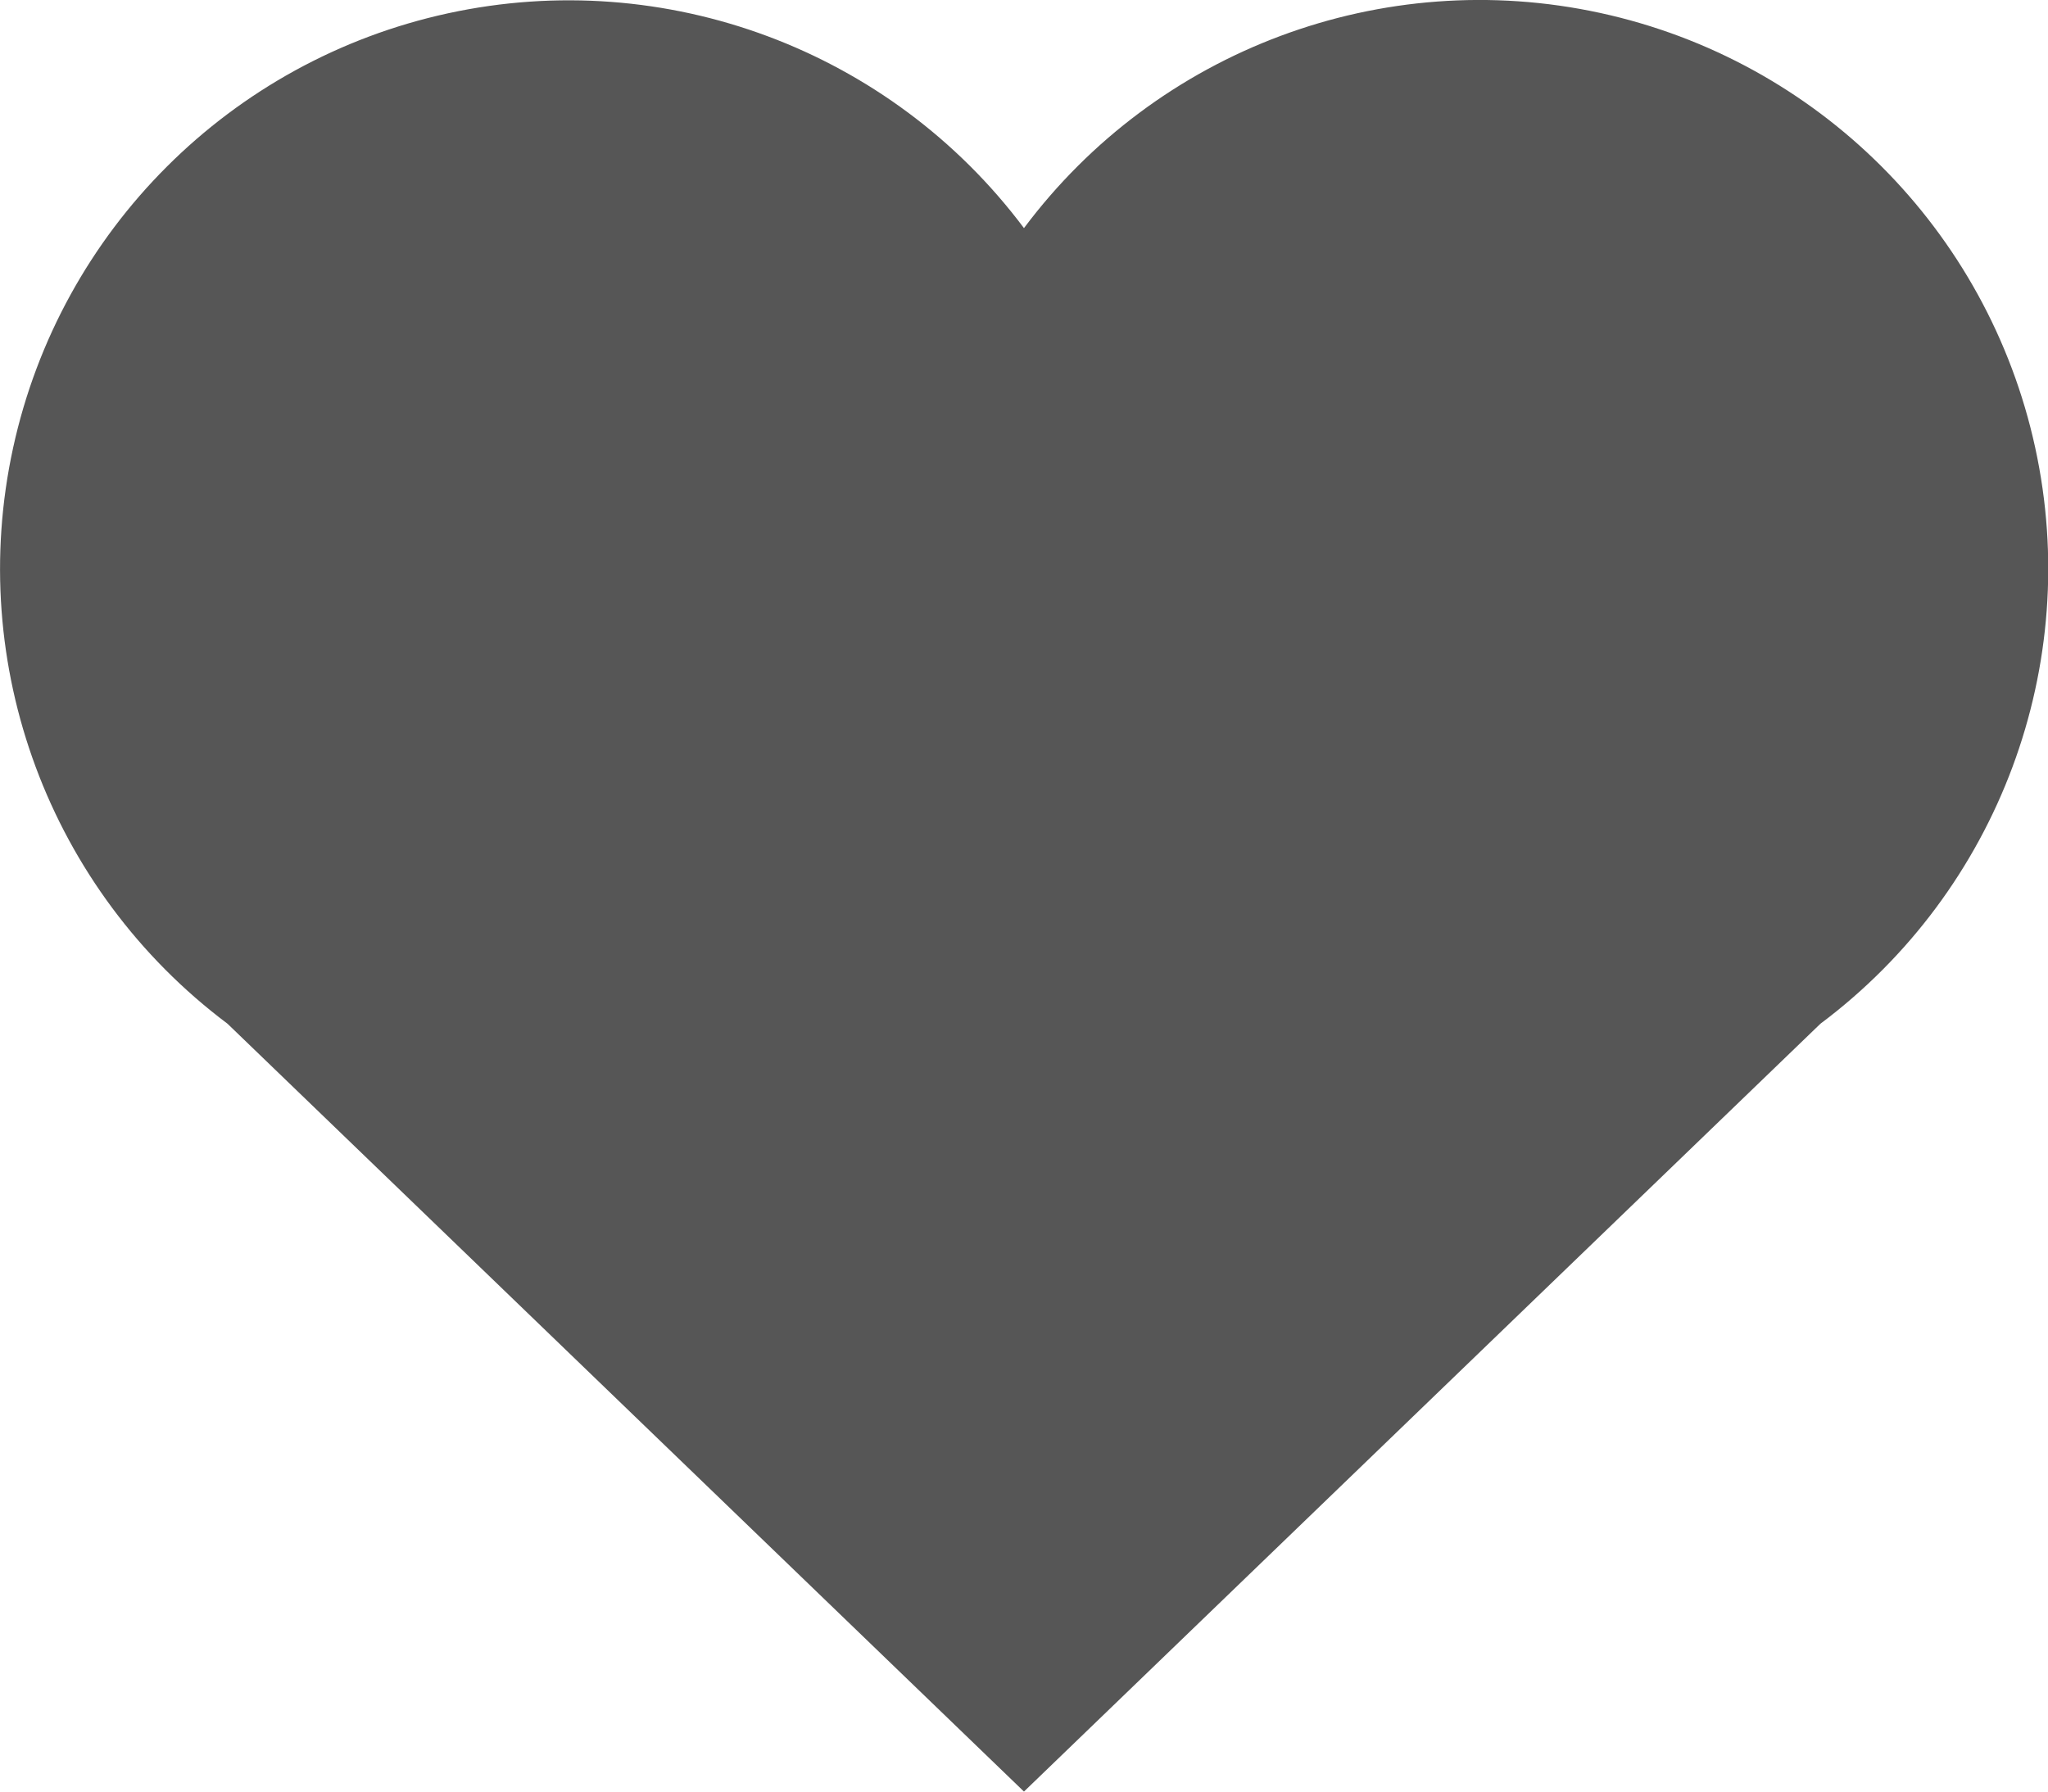
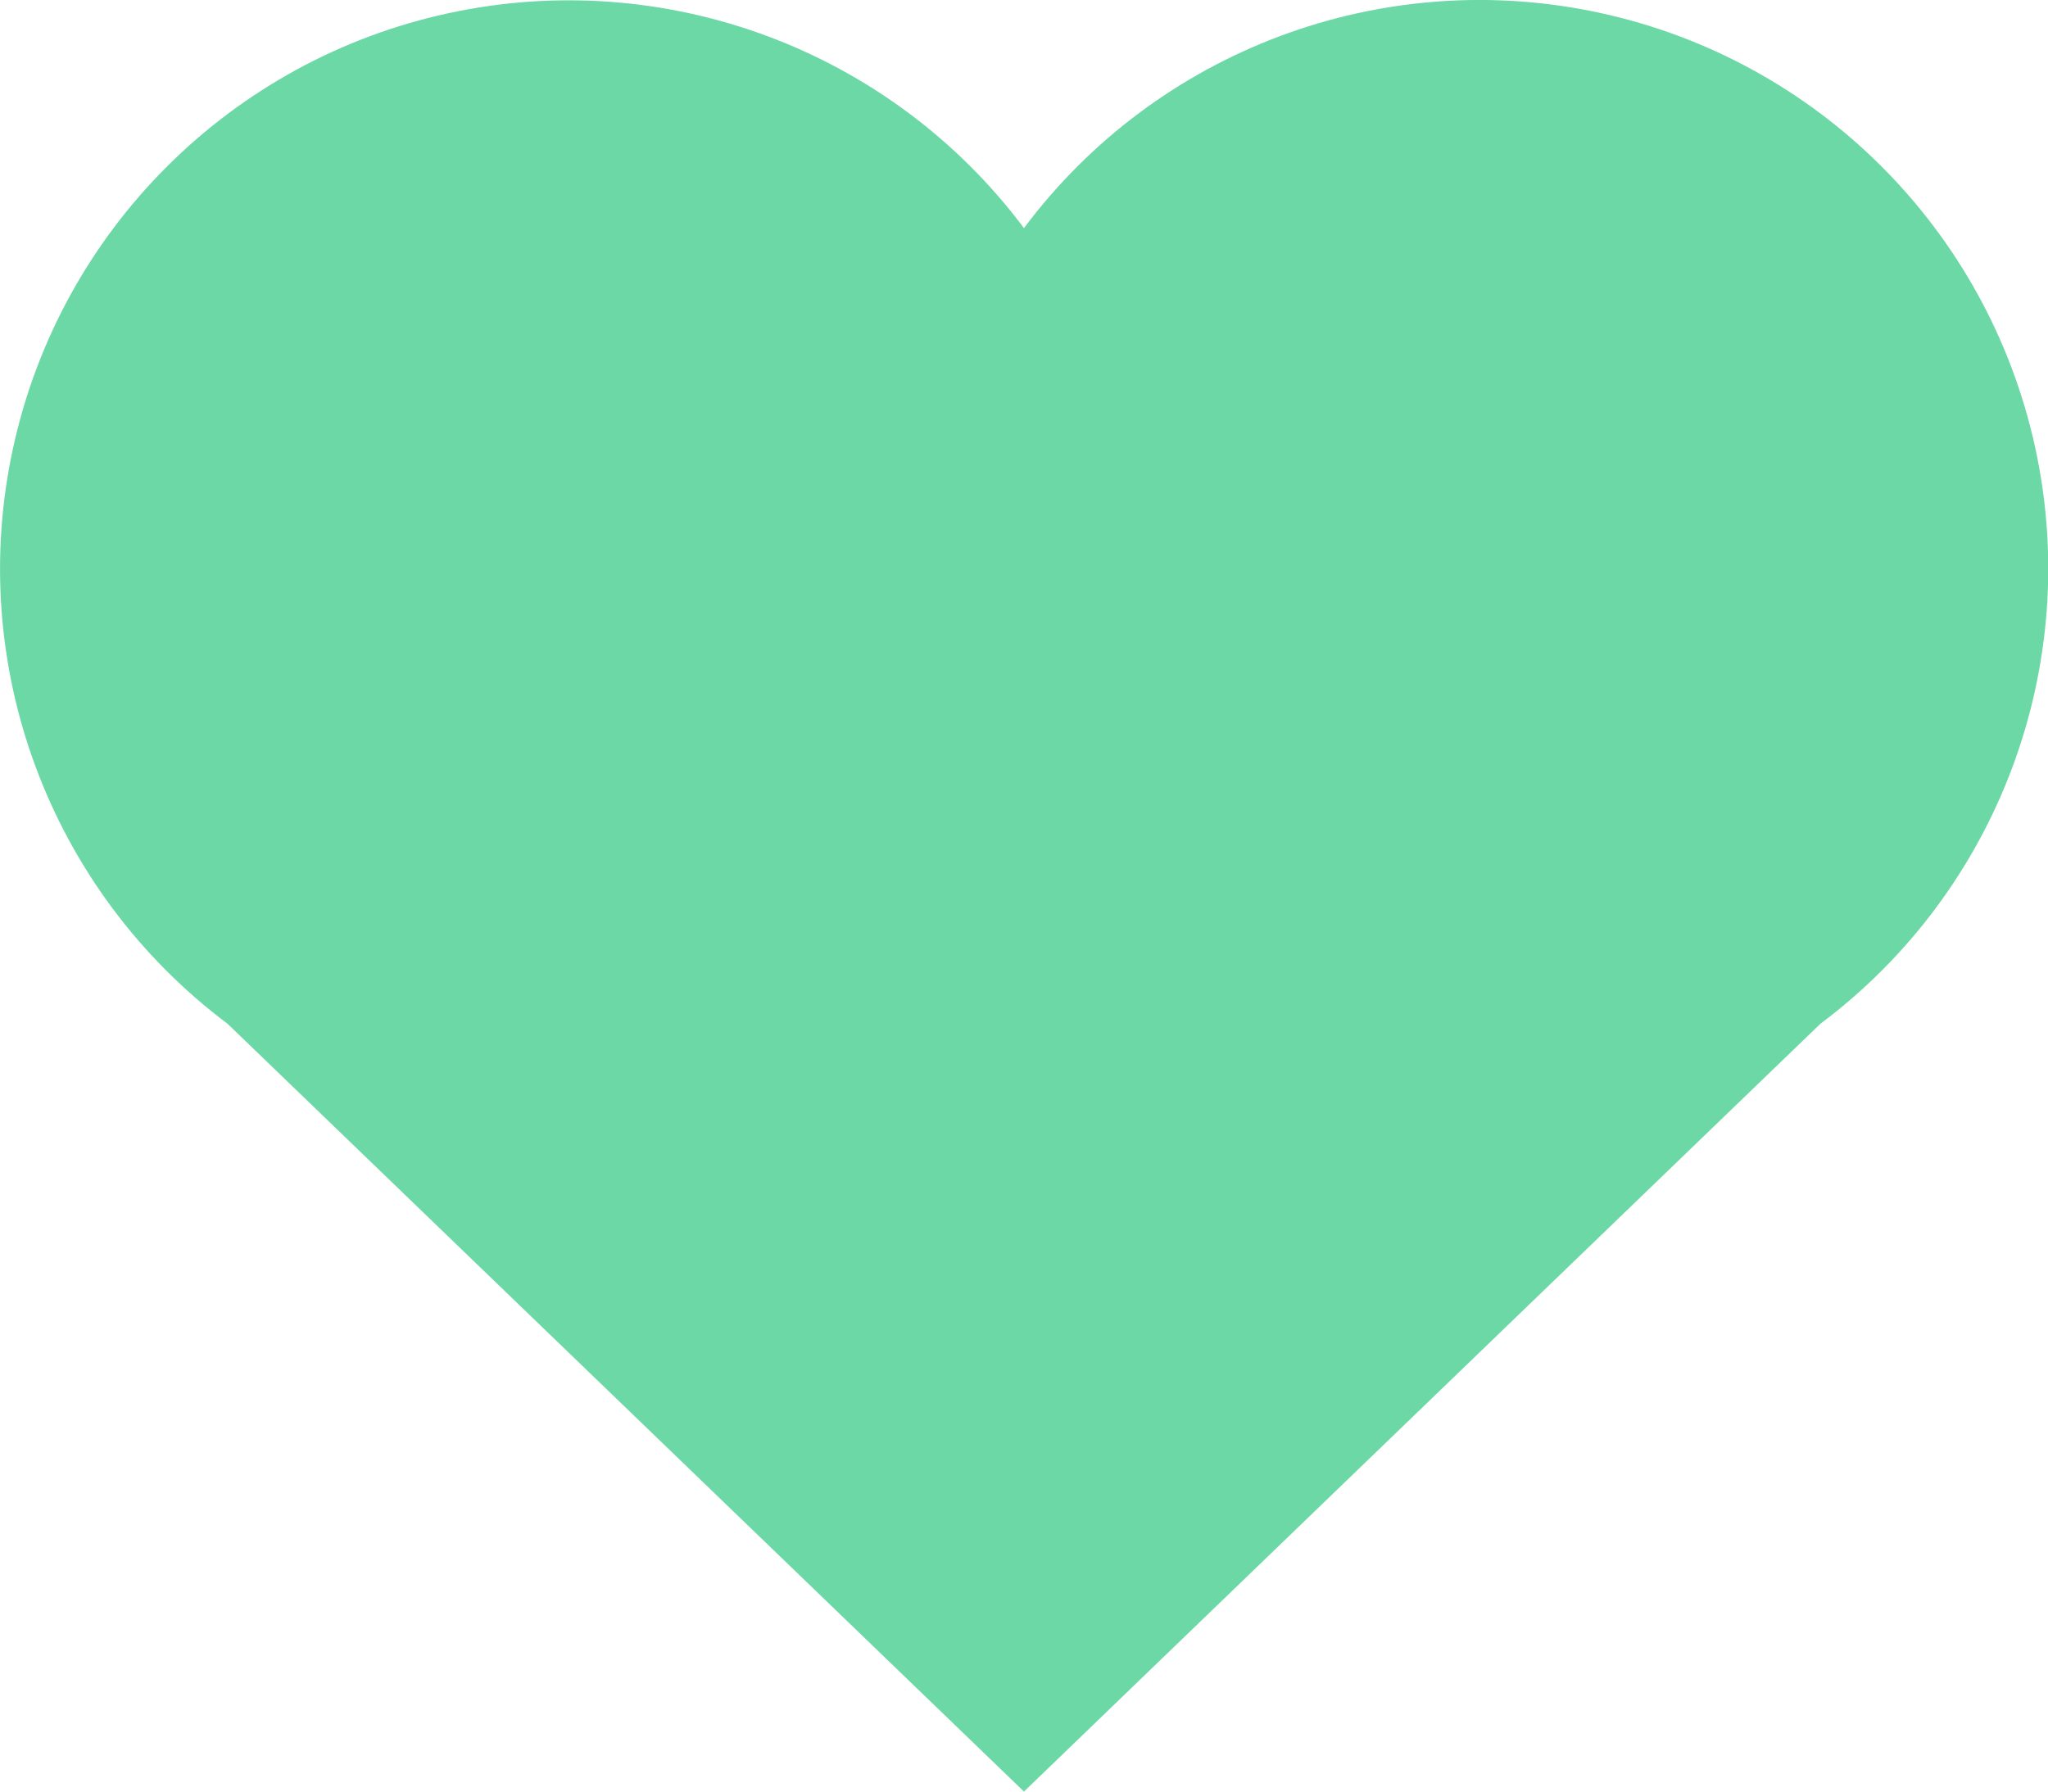
<svg xmlns="http://www.w3.org/2000/svg" id="Favourite_added" width="35.429" height="31" viewBox="0 0 35.429 31">
-   <path id="Path_7" data-name="Path 7" d="M7.936,24.714,21.714,38,35.492,24.714A9.839,9.839,0,1,0,21.714,10.947,9.838,9.838,0,1,0,7.936,24.714Z" transform="translate(-4 -7)" fill="#565656" />
+   <path id="Path_7" data-name="Path 7" d="M7.936,24.714,21.714,38,35.492,24.714A9.839,9.839,0,1,0,21.714,10.947,9.838,9.838,0,1,0,7.936,24.714Z" transform="translate(-4 -7)" fill="#6BD8A5" />
</svg>
